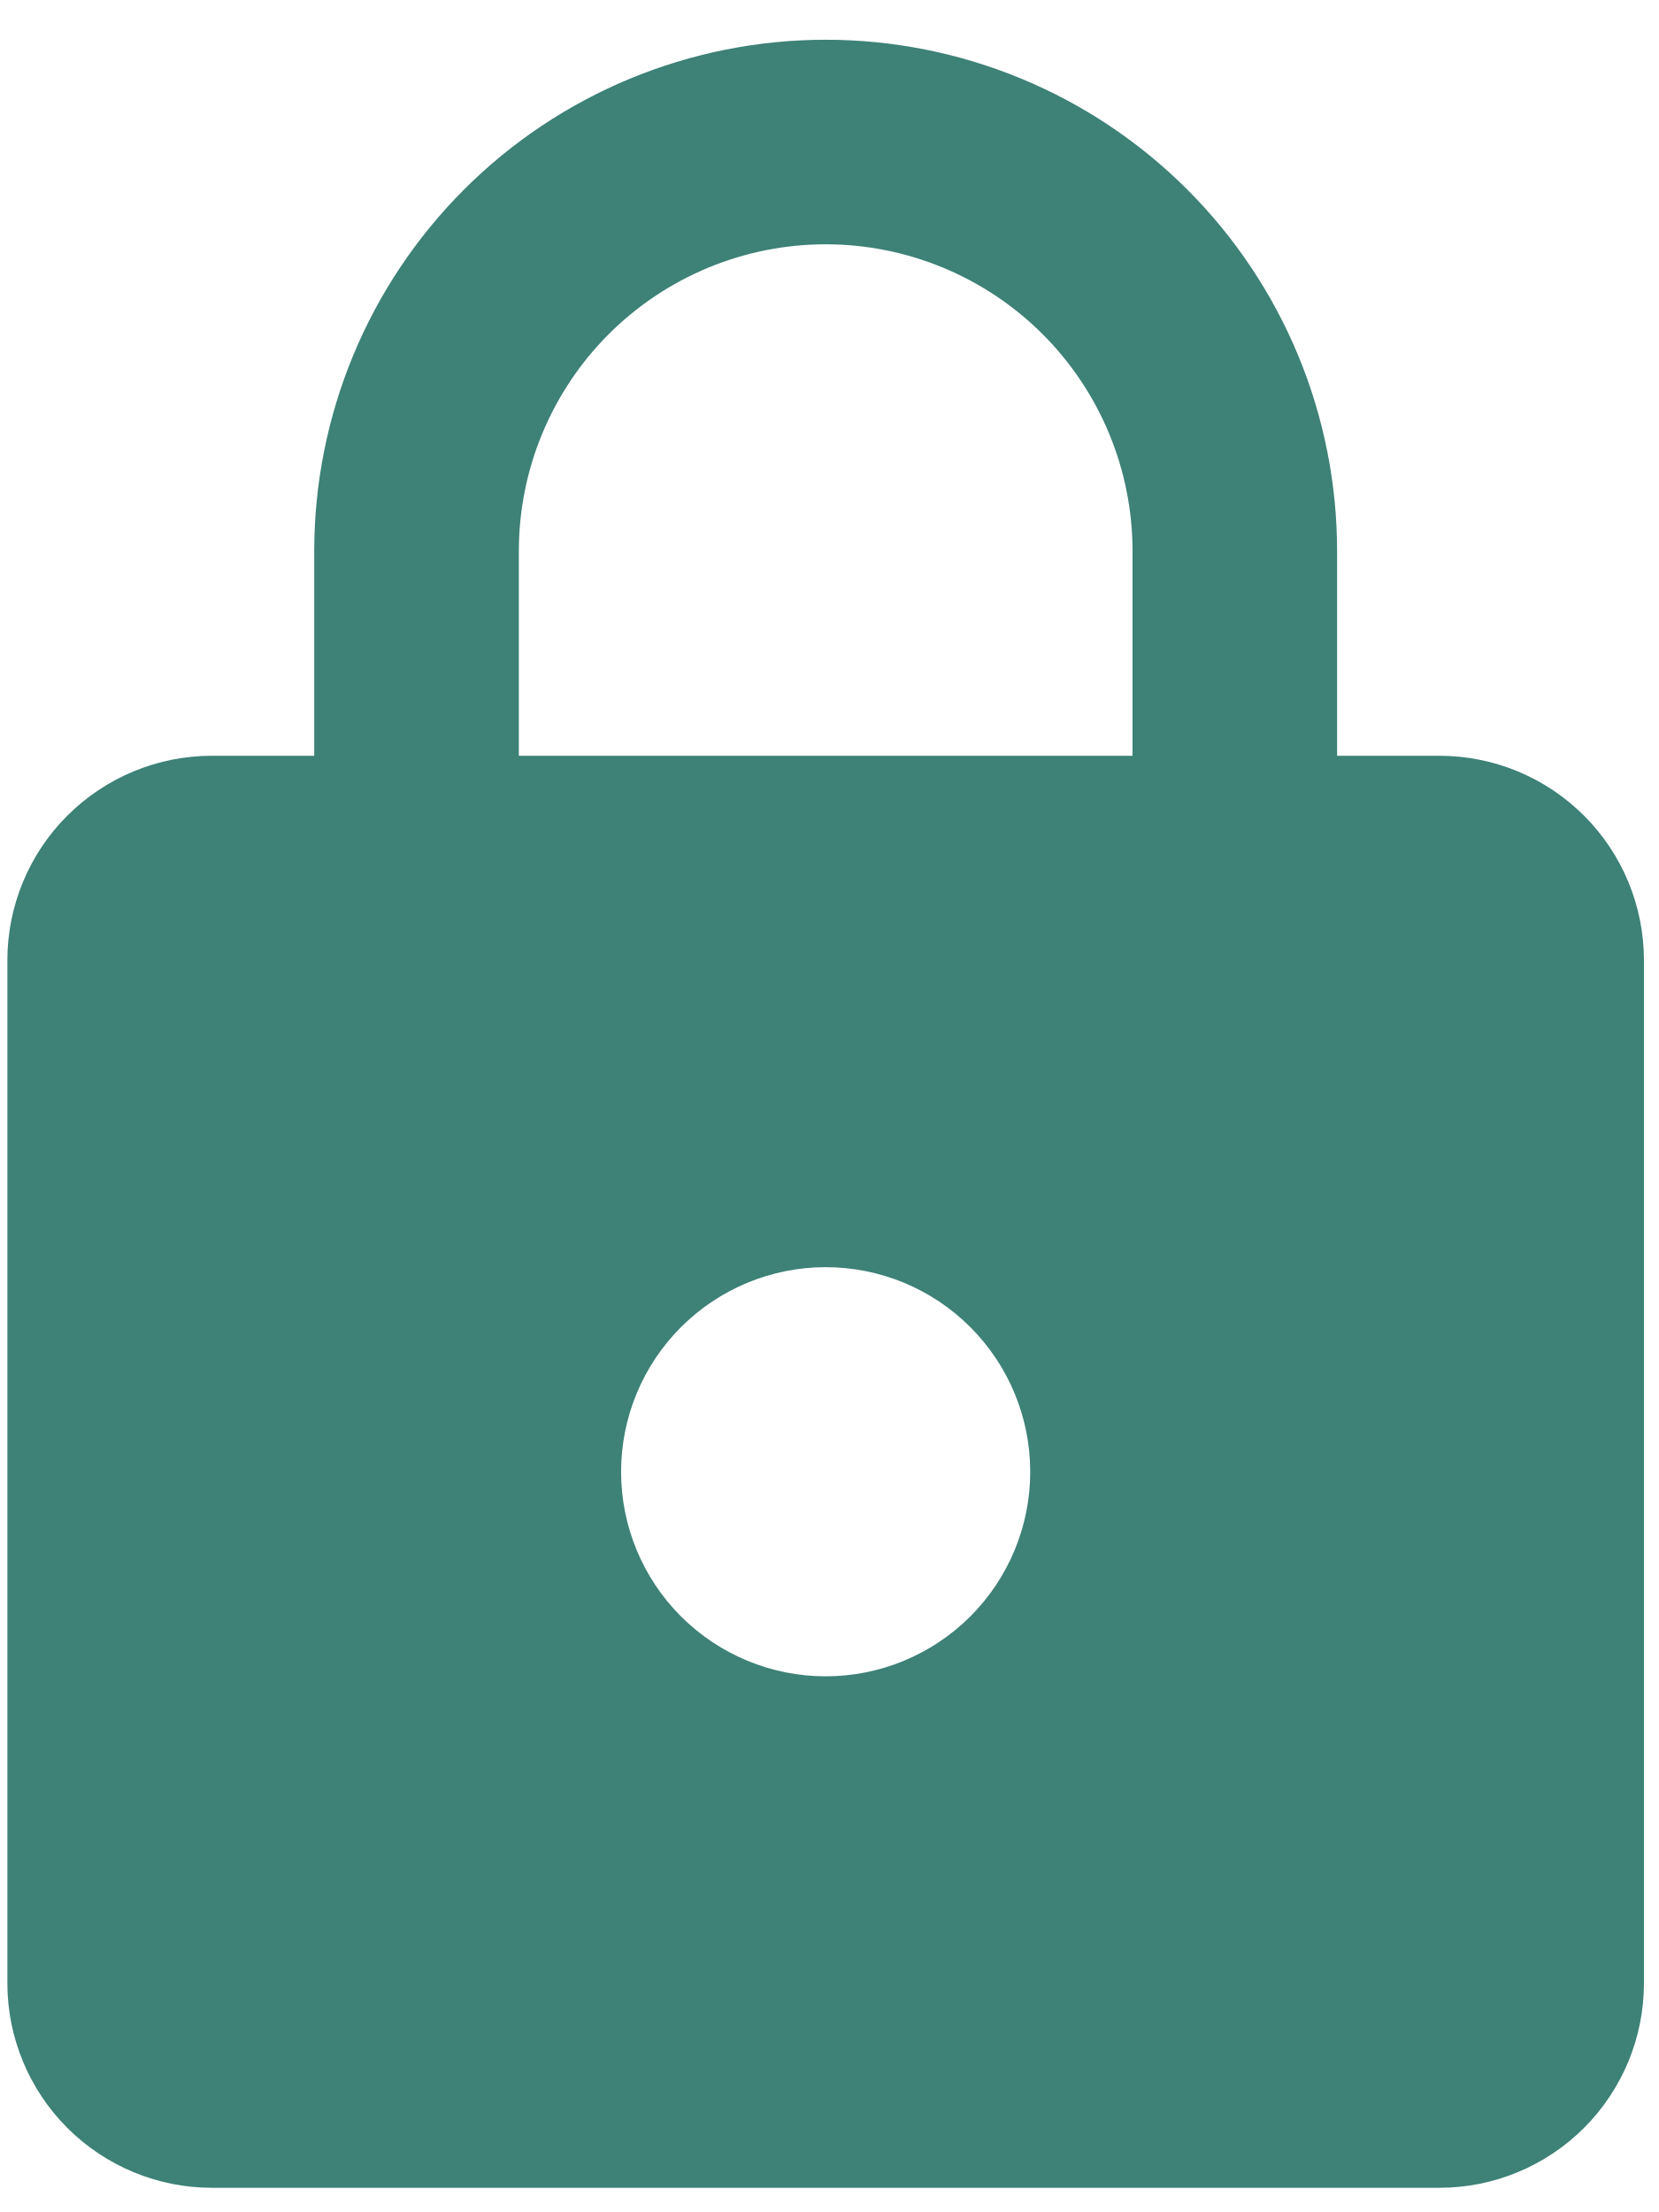
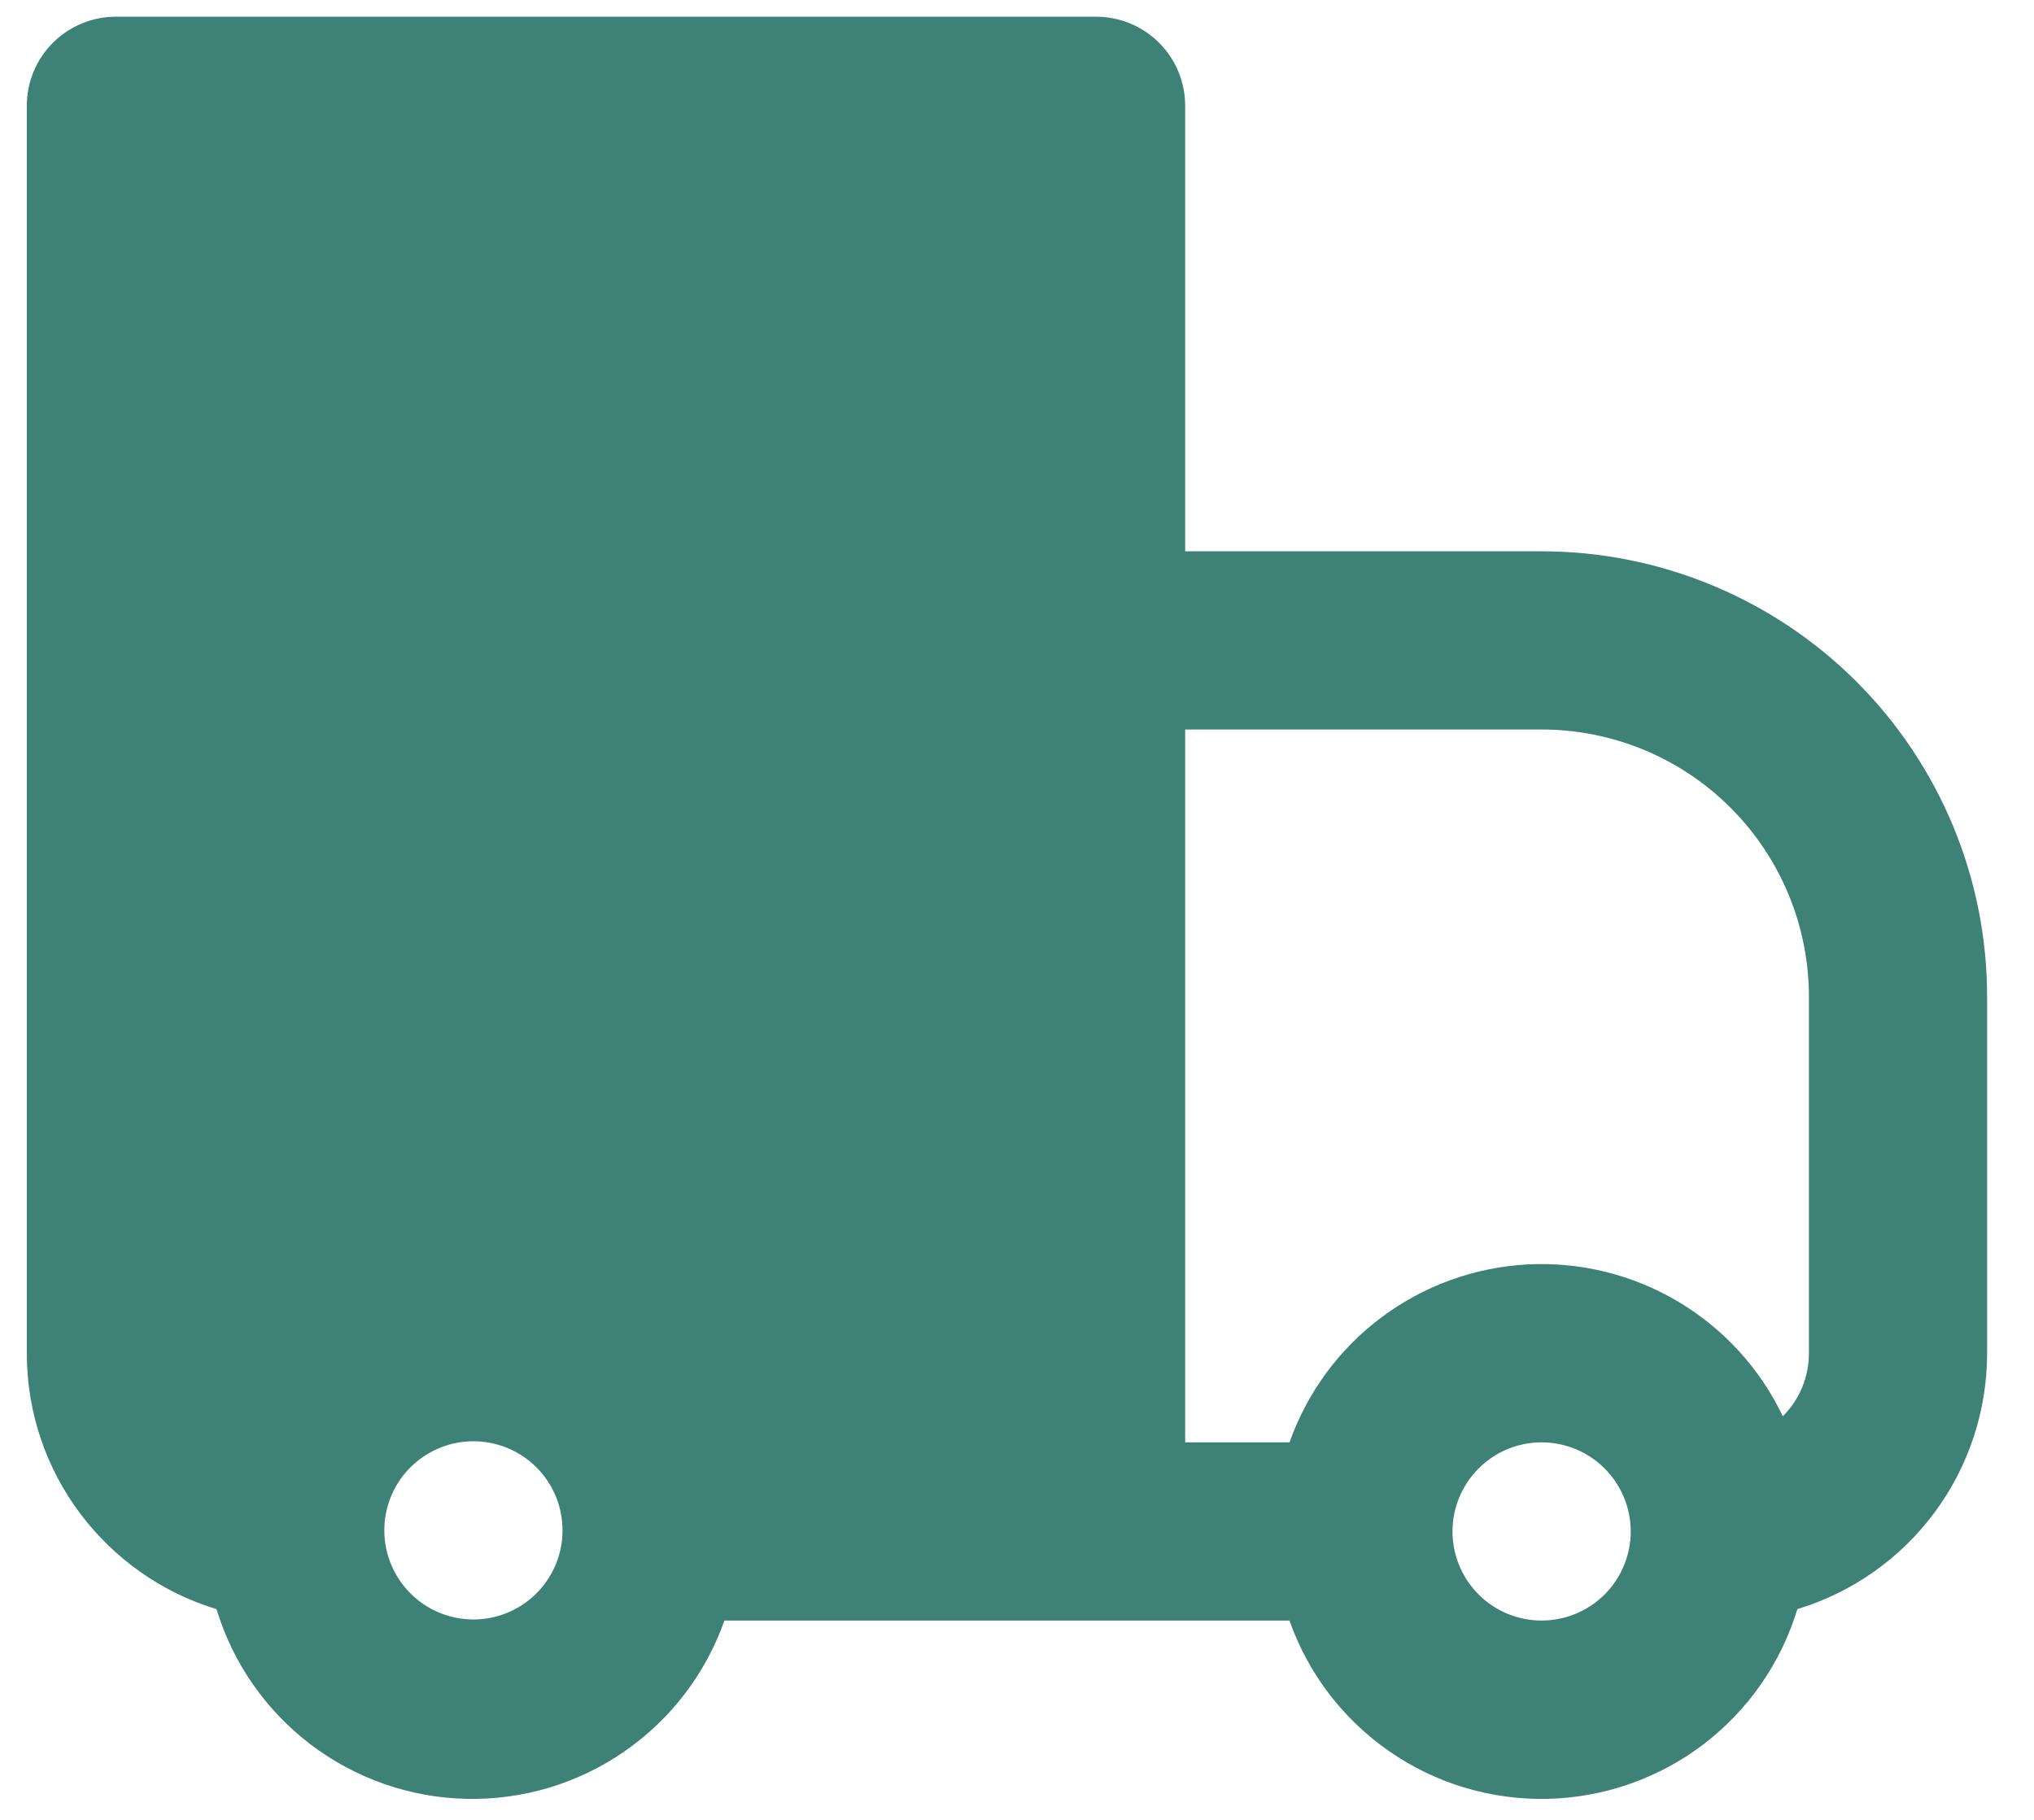
- <svg xmlns="http://www.w3.org/2000/svg" width="27" height="36" viewBox="0 0 27 36" fill="none">
-   <path d="M13.438 27.282C14.321 27.282 15.168 26.931 15.792 26.307C16.416 25.683 16.767 24.836 16.767 23.953C16.767 23.07 16.416 22.223 15.792 21.599C15.168 20.974 14.321 20.623 13.438 20.623C12.555 20.623 11.708 20.974 11.083 21.599C10.459 22.223 10.108 23.07 10.108 23.953C10.108 24.836 10.459 25.683 11.083 26.307C11.708 26.931 12.555 27.282 13.438 27.282ZM23.426 12.3C24.309 12.3 25.156 12.651 25.78 13.275C26.405 13.899 26.755 14.746 26.755 15.629V32.276C26.755 33.159 26.405 34.006 25.78 34.631C25.156 35.255 24.309 35.606 23.426 35.606H3.449C2.566 35.606 1.72 35.255 1.095 34.631C0.471 34.006 0.12 33.159 0.12 32.276V15.629C0.12 14.746 0.471 13.899 1.095 13.275C1.72 12.651 2.566 12.3 3.449 12.3H5.114V8.971C5.114 6.763 5.991 4.646 7.552 3.085C9.113 1.524 11.23 0.647 13.438 0.647C14.531 0.647 15.613 0.862 16.623 1.281C17.633 1.699 18.55 2.312 19.323 3.085C20.096 3.858 20.709 4.775 21.128 5.785C21.546 6.795 21.761 7.878 21.761 8.971V12.3H23.426ZM13.438 3.976C12.113 3.976 10.843 4.503 9.906 5.439C8.97 6.376 8.444 7.646 8.444 8.971V12.3H18.432V8.971C18.432 7.646 17.906 6.376 16.969 5.439C16.032 4.503 14.762 3.976 13.438 3.976Z" fill="#3D8177" />
+ <svg xmlns="http://www.w3.org/2000/svg" width="38" height="34" viewBox="0 0 38 34" fill="none">
+   <path fill-rule="evenodd" clip-rule="evenodd" d="M2.166 0.312C1.724 0.312 1.301 0.487 0.988 0.799C0.676 1.111 0.501 1.535 0.501 1.976V25.282C0.501 27.536 1.994 29.441 4.045 30.063C4.35 31.07 4.966 31.955 5.804 32.592C6.642 33.228 7.66 33.584 8.712 33.607C9.764 33.631 10.797 33.322 11.663 32.723C12.529 32.125 13.184 31.269 13.534 30.276H24.09C24.44 31.269 25.095 32.125 25.961 32.723C26.826 33.322 27.859 33.631 28.911 33.607C29.963 33.584 30.981 33.228 31.82 32.592C32.658 31.955 33.273 31.07 33.579 30.063C34.604 29.752 35.503 29.119 36.141 28.259C36.78 27.398 37.124 26.354 37.124 25.282V18.623C37.124 17.53 36.909 16.448 36.491 15.438C36.072 14.428 35.459 13.511 34.687 12.738C33.914 11.965 32.996 11.352 31.986 10.934C30.976 10.515 29.894 10.3 28.801 10.3H22.142V1.976C22.142 1.535 21.967 1.111 21.654 0.799C21.342 0.487 20.919 0.312 20.477 0.312H2.166ZM24.091 26.947H22.142V13.629H28.801C30.125 13.629 31.396 14.155 32.332 15.092C33.269 16.029 33.795 17.299 33.795 18.623V25.282C33.795 25.501 33.752 25.717 33.669 25.919C33.585 26.121 33.462 26.305 33.307 26.459C32.882 25.568 32.201 24.822 31.352 24.318C30.503 23.813 29.523 23.571 28.536 23.623C27.55 23.676 26.601 24.019 25.81 24.611C25.018 25.203 24.421 26.015 24.091 26.947ZM7.647 27.435C7.801 27.276 7.985 27.149 8.188 27.062C8.391 26.974 8.609 26.928 8.83 26.927C9.051 26.925 9.271 26.967 9.475 27.05C9.68 27.134 9.866 27.258 10.022 27.414C10.178 27.57 10.302 27.756 10.386 27.961C10.469 28.165 10.511 28.385 10.509 28.606C10.508 28.827 10.462 29.045 10.374 29.248C10.287 29.451 10.16 29.635 10.001 29.789C9.687 30.092 9.267 30.26 8.83 30.256C8.394 30.252 7.976 30.077 7.668 29.768C7.359 29.46 7.184 29.042 7.18 28.606C7.176 28.169 7.344 27.749 7.647 27.435ZM27.136 28.612C27.136 28.17 27.312 27.747 27.624 27.435C27.936 27.122 28.359 26.947 28.801 26.947C29.242 26.947 29.666 27.122 29.978 27.435C30.29 27.747 30.466 28.17 30.466 28.612C30.466 29.053 30.29 29.477 29.978 29.789C29.666 30.101 29.242 30.276 28.801 30.276C28.359 30.276 27.936 30.101 27.624 29.789C27.312 29.477 27.136 29.053 27.136 28.612Z" fill="#3D8177" />
</svg>
